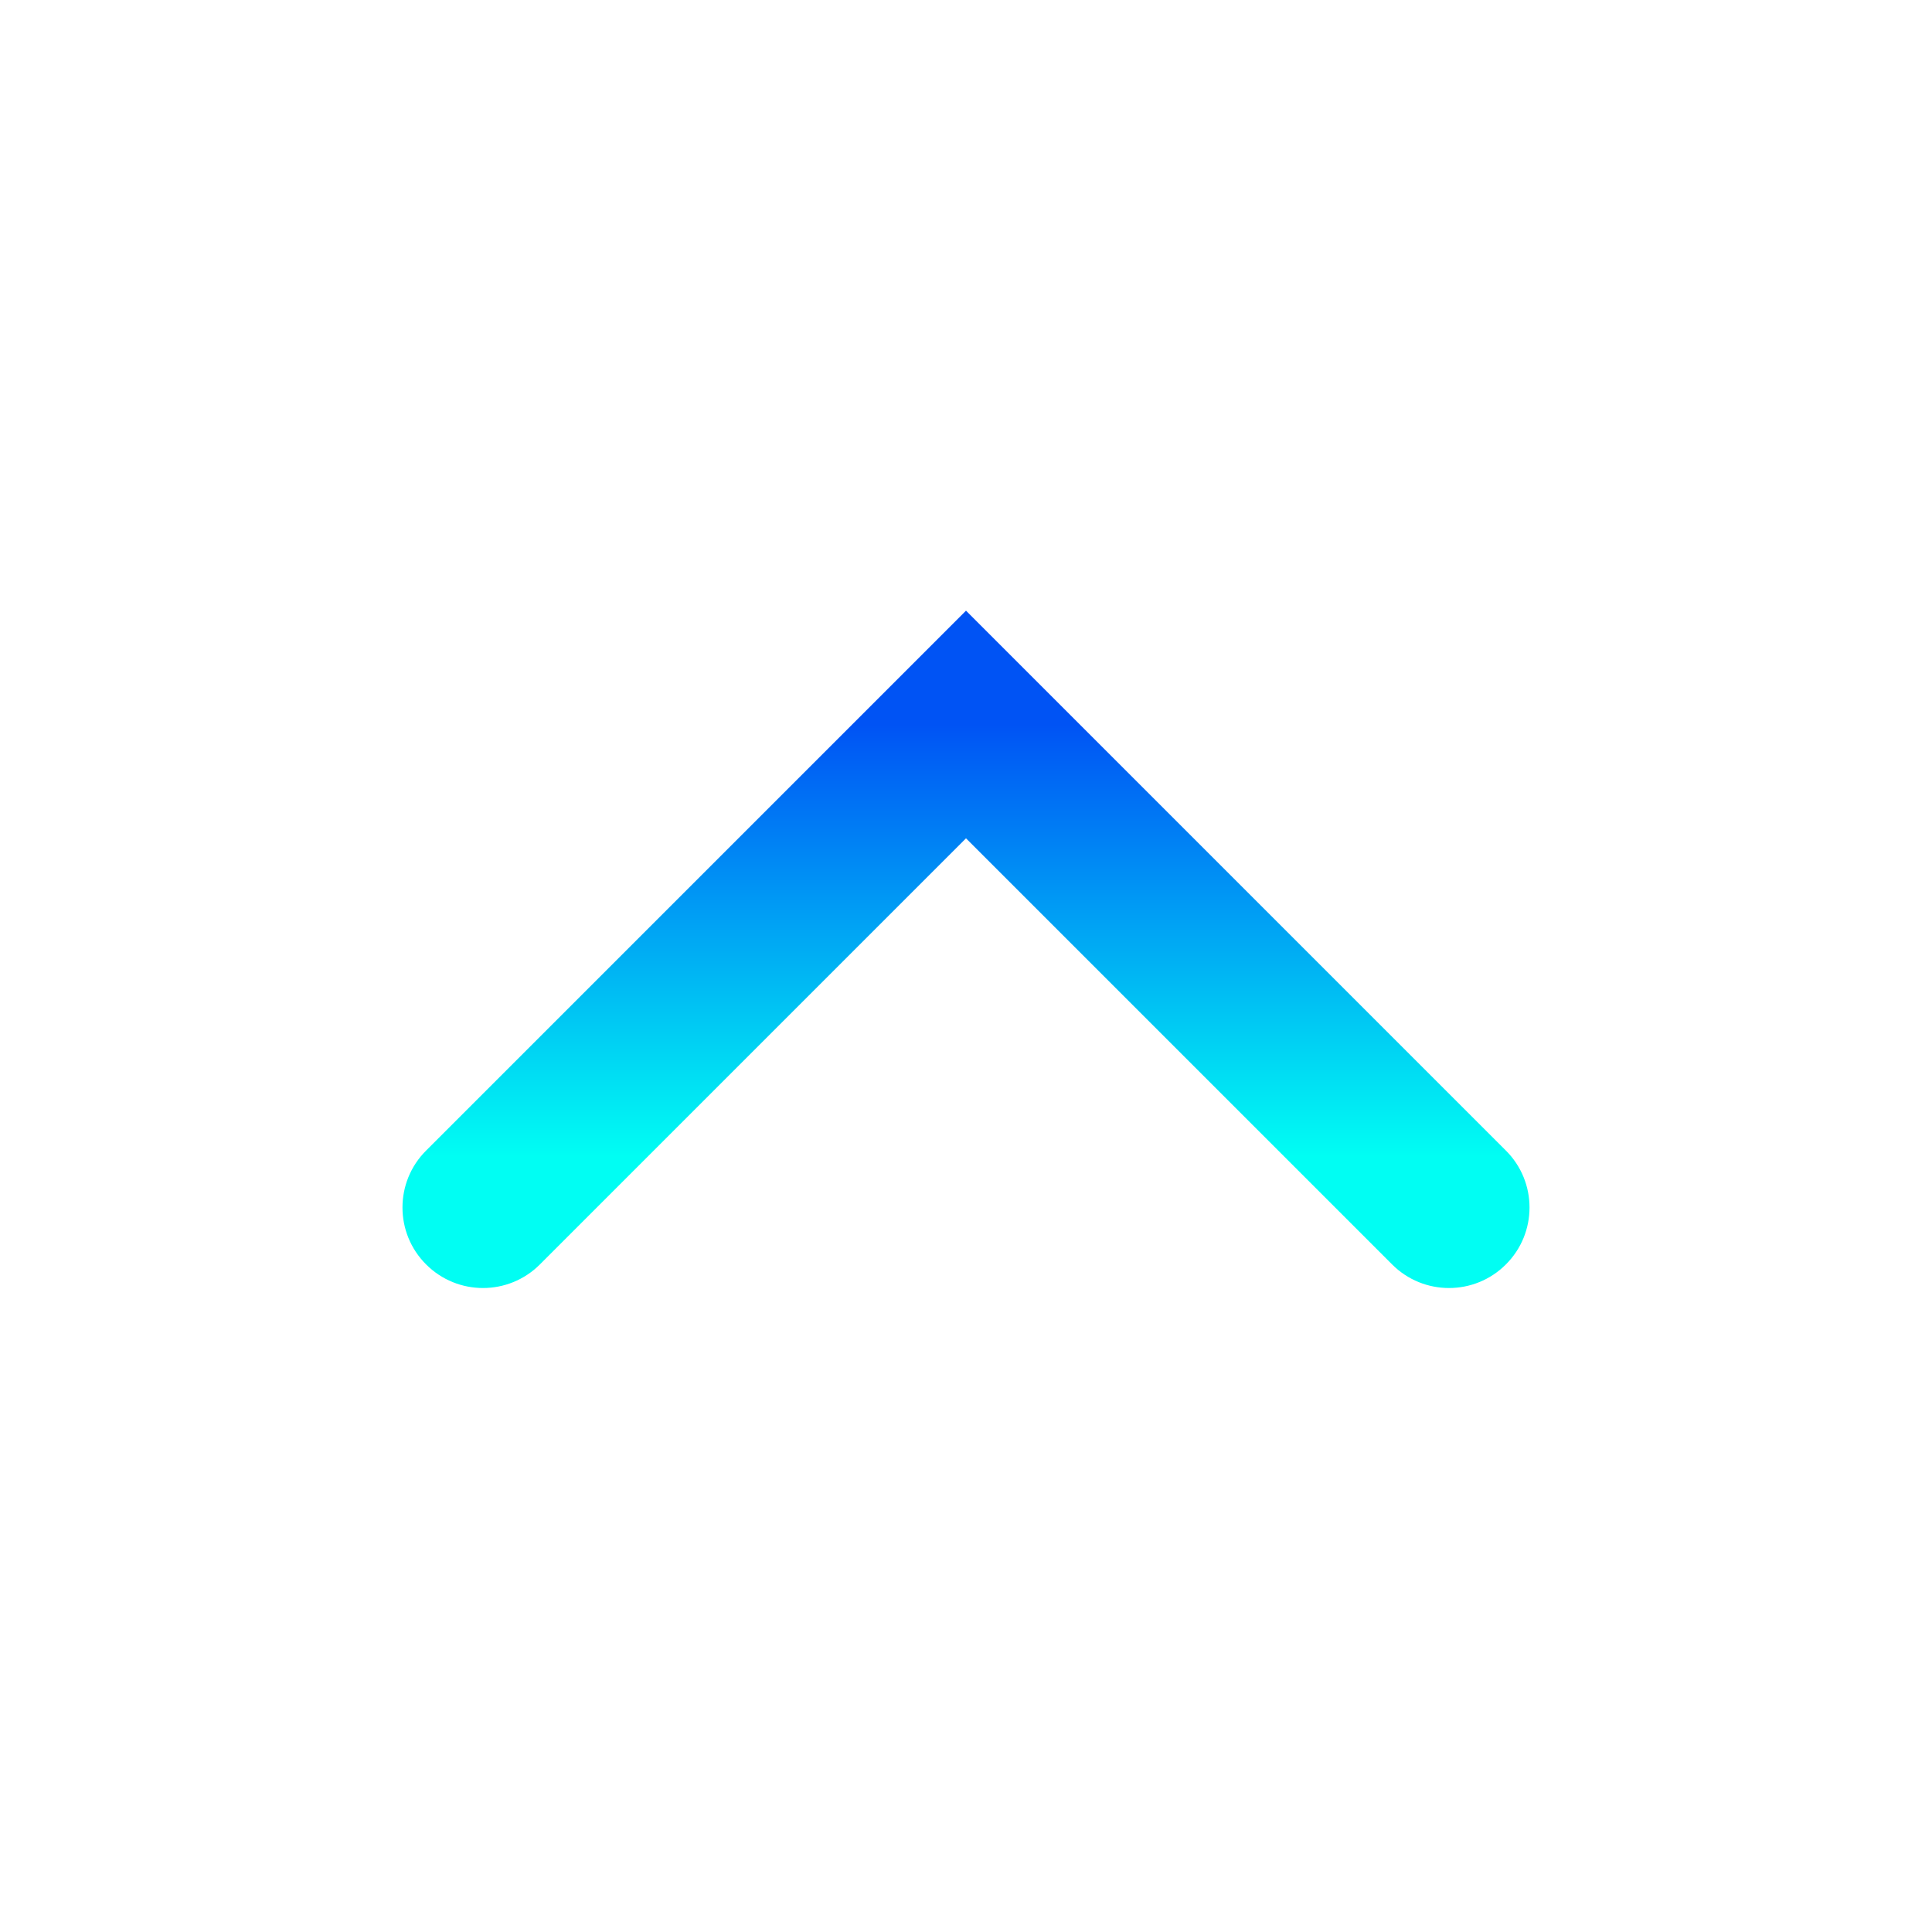
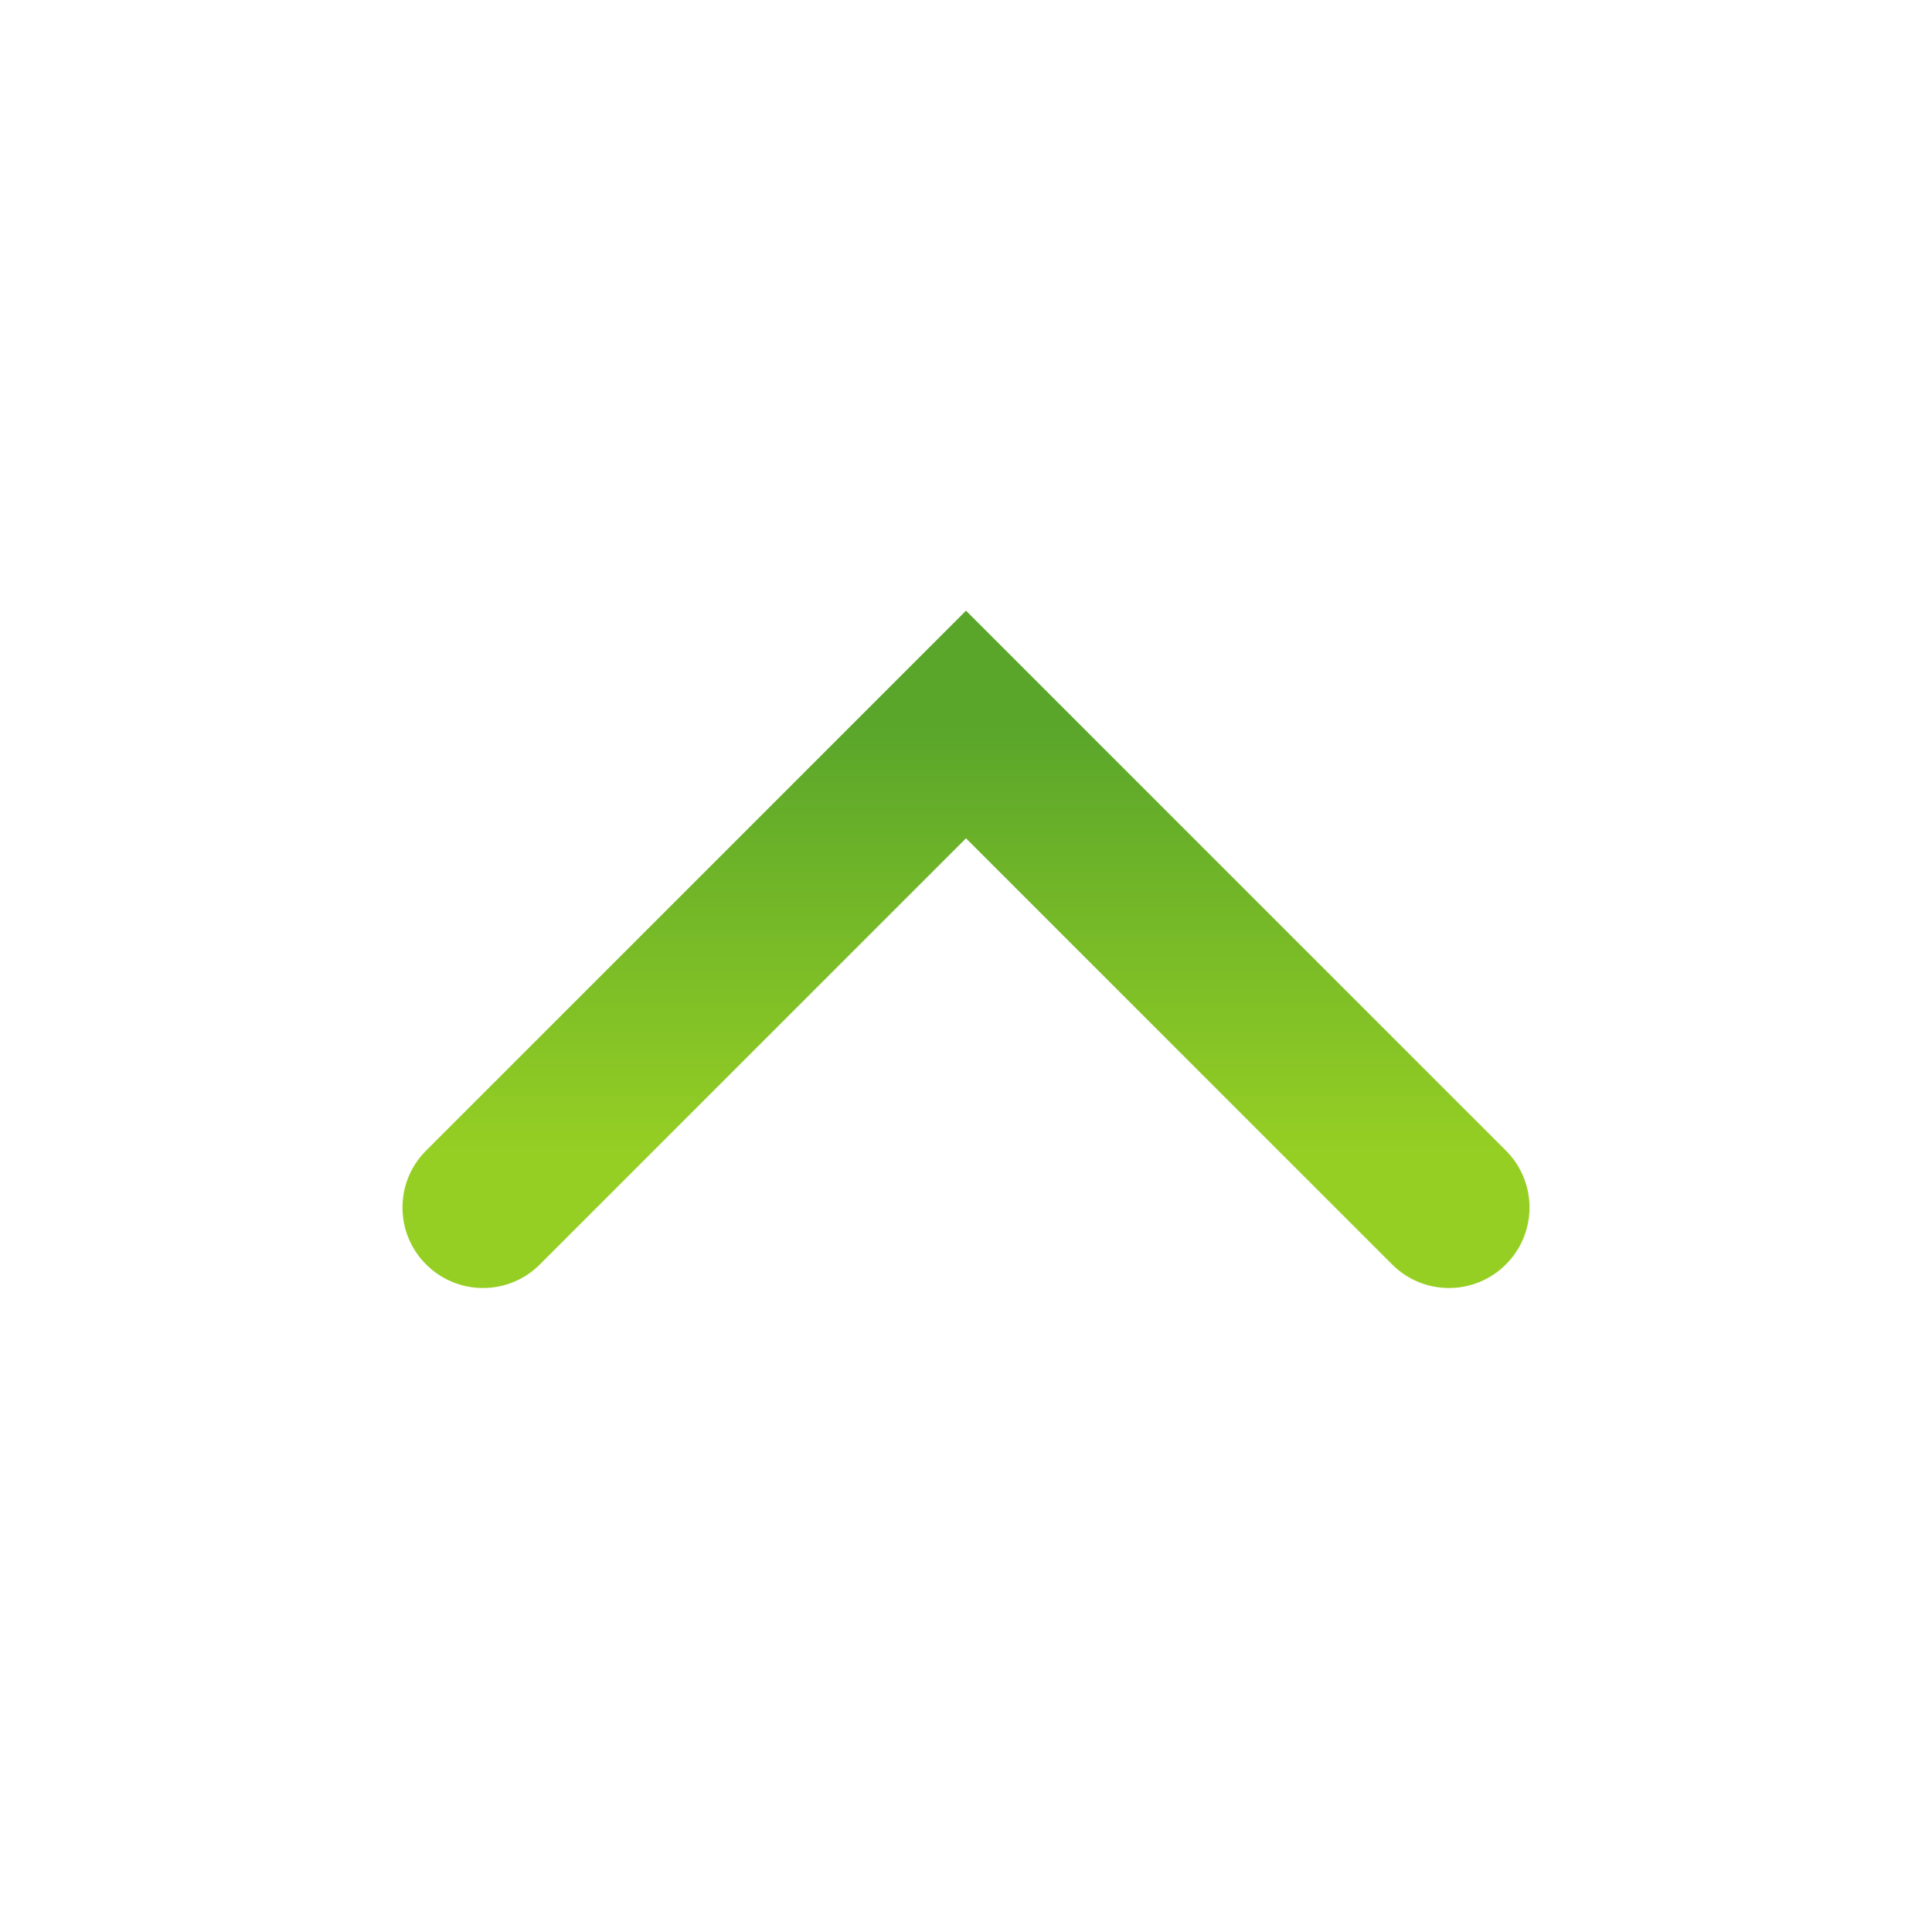
<svg xmlns="http://www.w3.org/2000/svg" width="24" height="24" viewBox="0 0 24 24" fill="none">
  <path d="M17.293 15.707C17.683 16.098 18.317 16.098 18.707 15.707C19.098 15.317 19.098 14.683 18.707 14.293L17.293 15.707ZM12 9L12.707 8.293L12 7.586L11.293 8.293L12 9ZM5.293 14.293C4.902 14.683 4.902 15.317 5.293 15.707C5.683 16.098 6.317 16.098 6.707 15.707L5.293 14.293ZM18.707 14.293L12.707 8.293L11.293 9.707L17.293 15.707L18.707 14.293ZM11.293 8.293L5.293 14.293L6.707 15.707L12.707 9.707L11.293 8.293Z" fill="url(#paint0_linear)" />
  <defs>
    <linearGradient id="paint0_linear" x1="6" y1="14.368" x2="6" y2="9" gradientUnits="userSpaceOnUse">
-       <stop stop-color="#00fef3" />
-       <stop offset="1" stop-color="#0053f4" />
+       <stop stop-color="#96CF24" />
+       <stop offset="1" stop-color="#5AA62B" />
    </linearGradient>
  </defs>
</svg>
